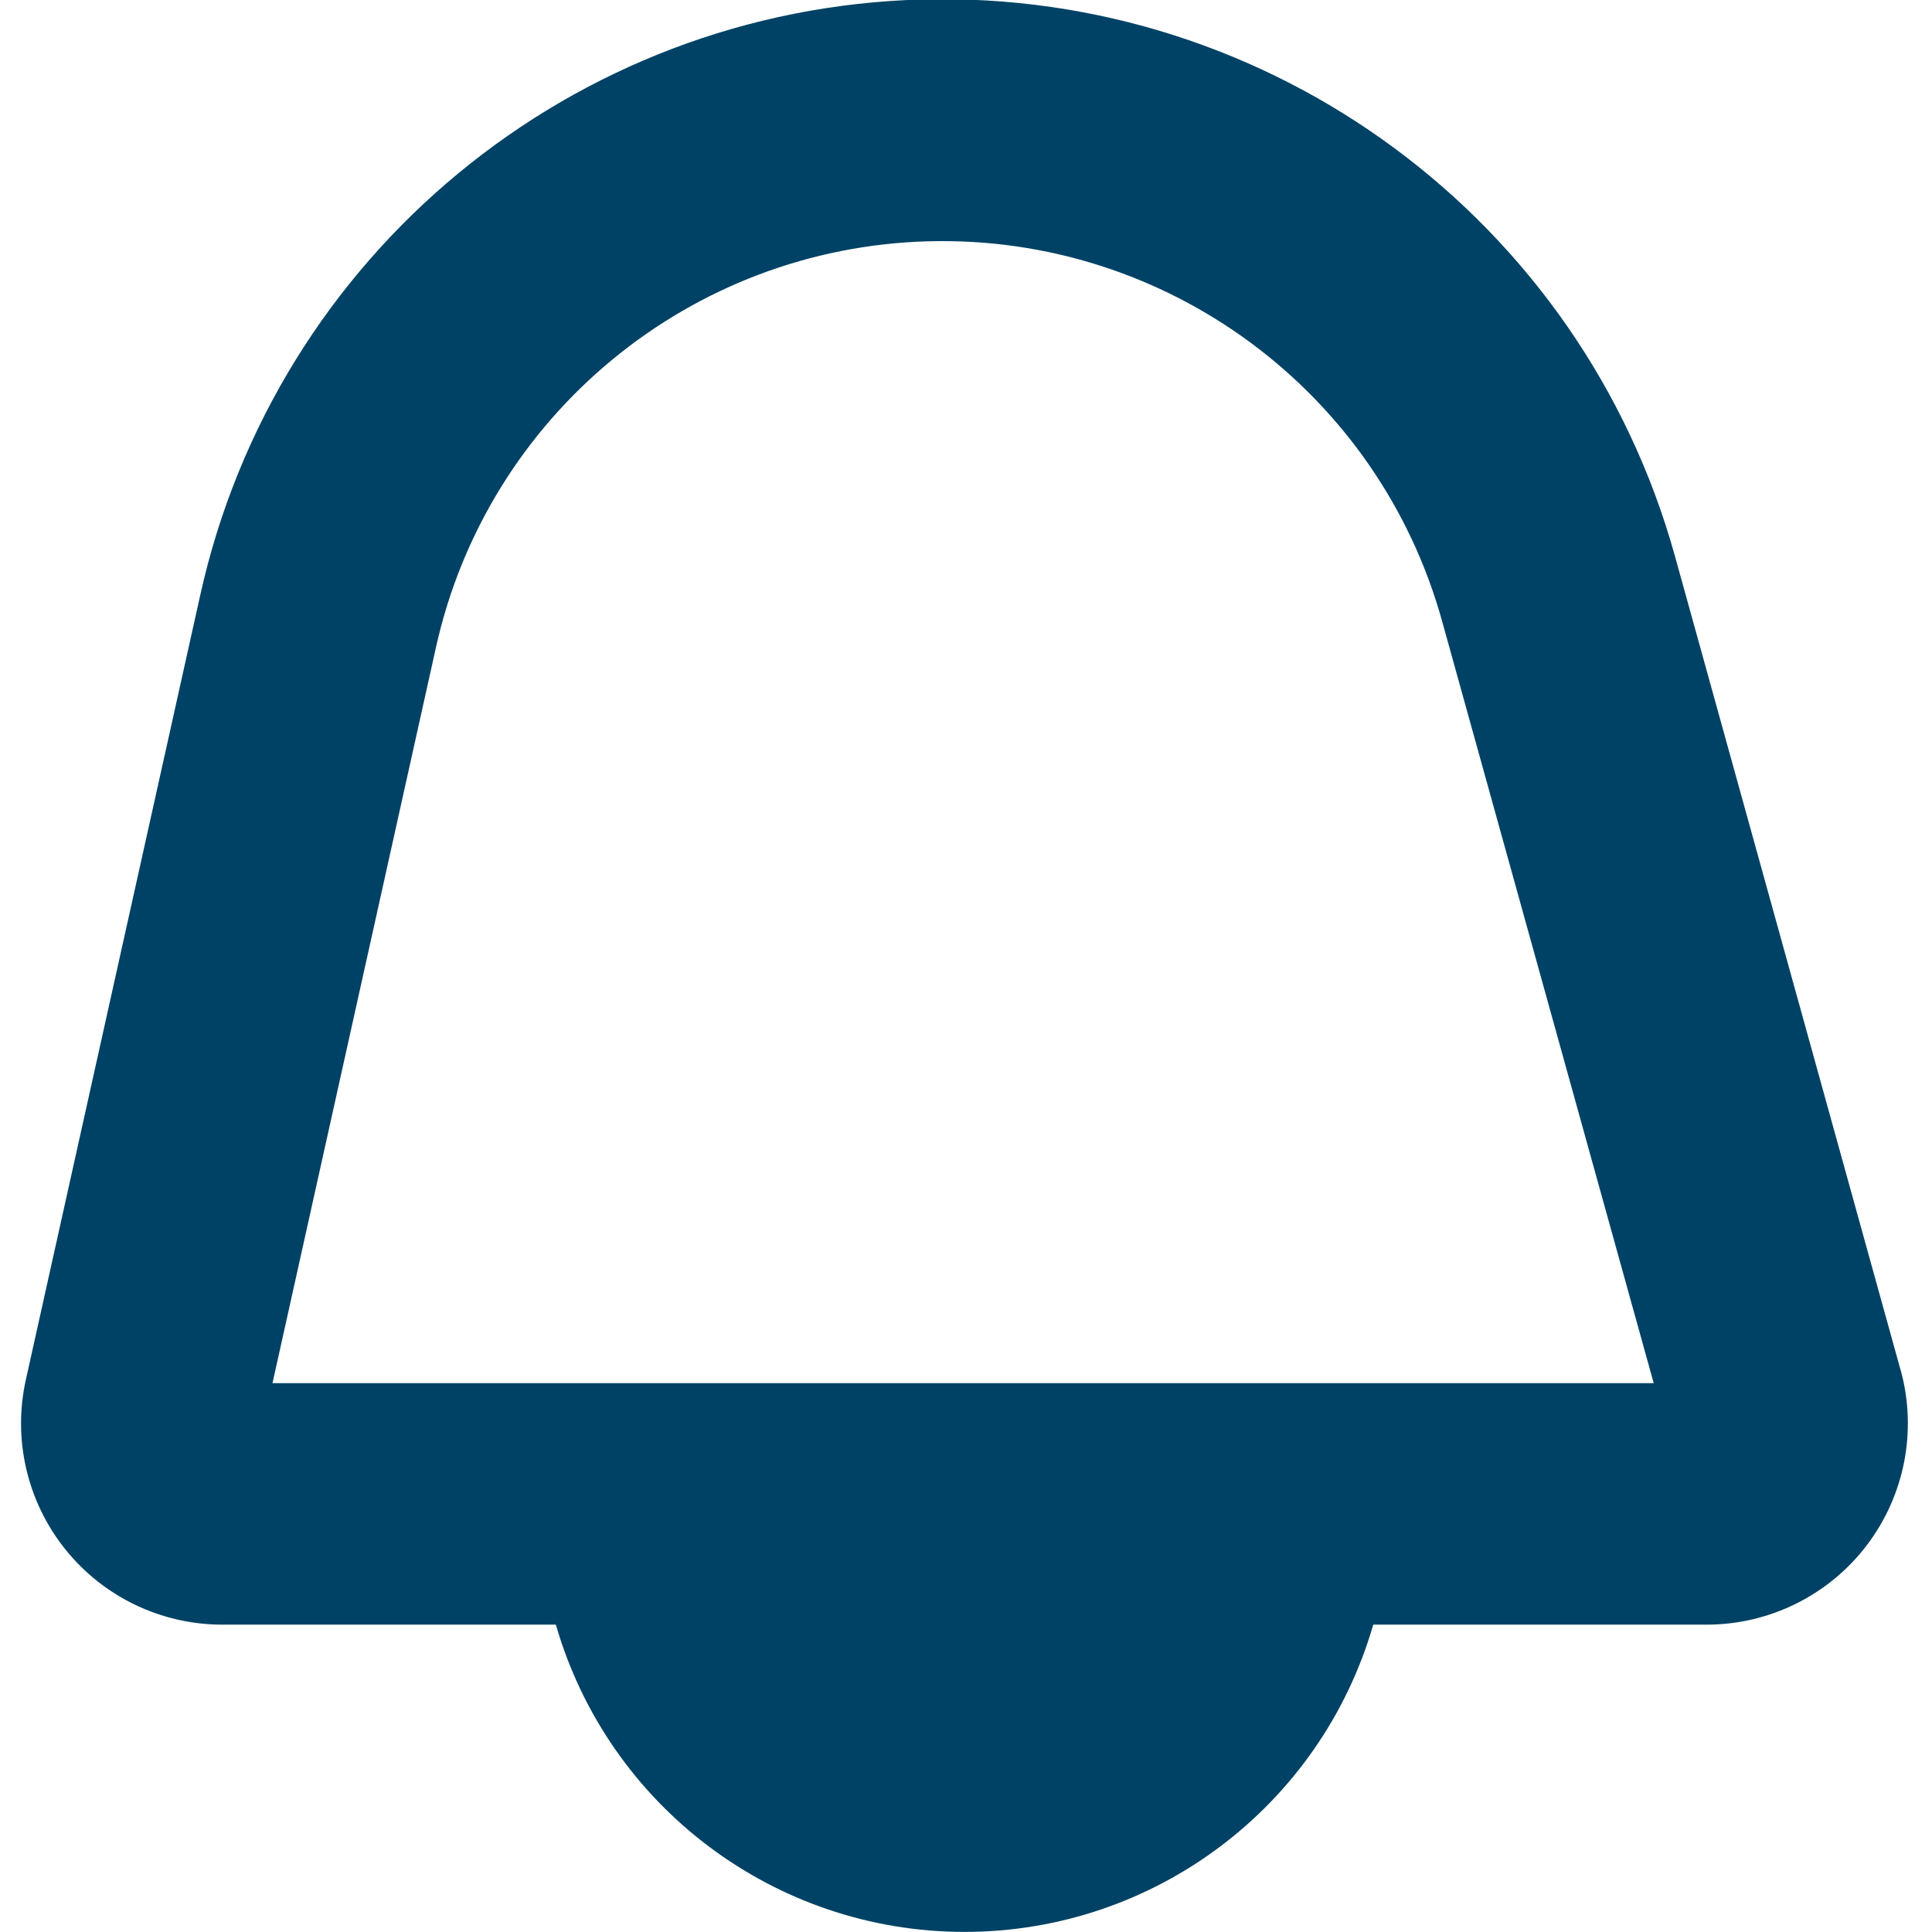
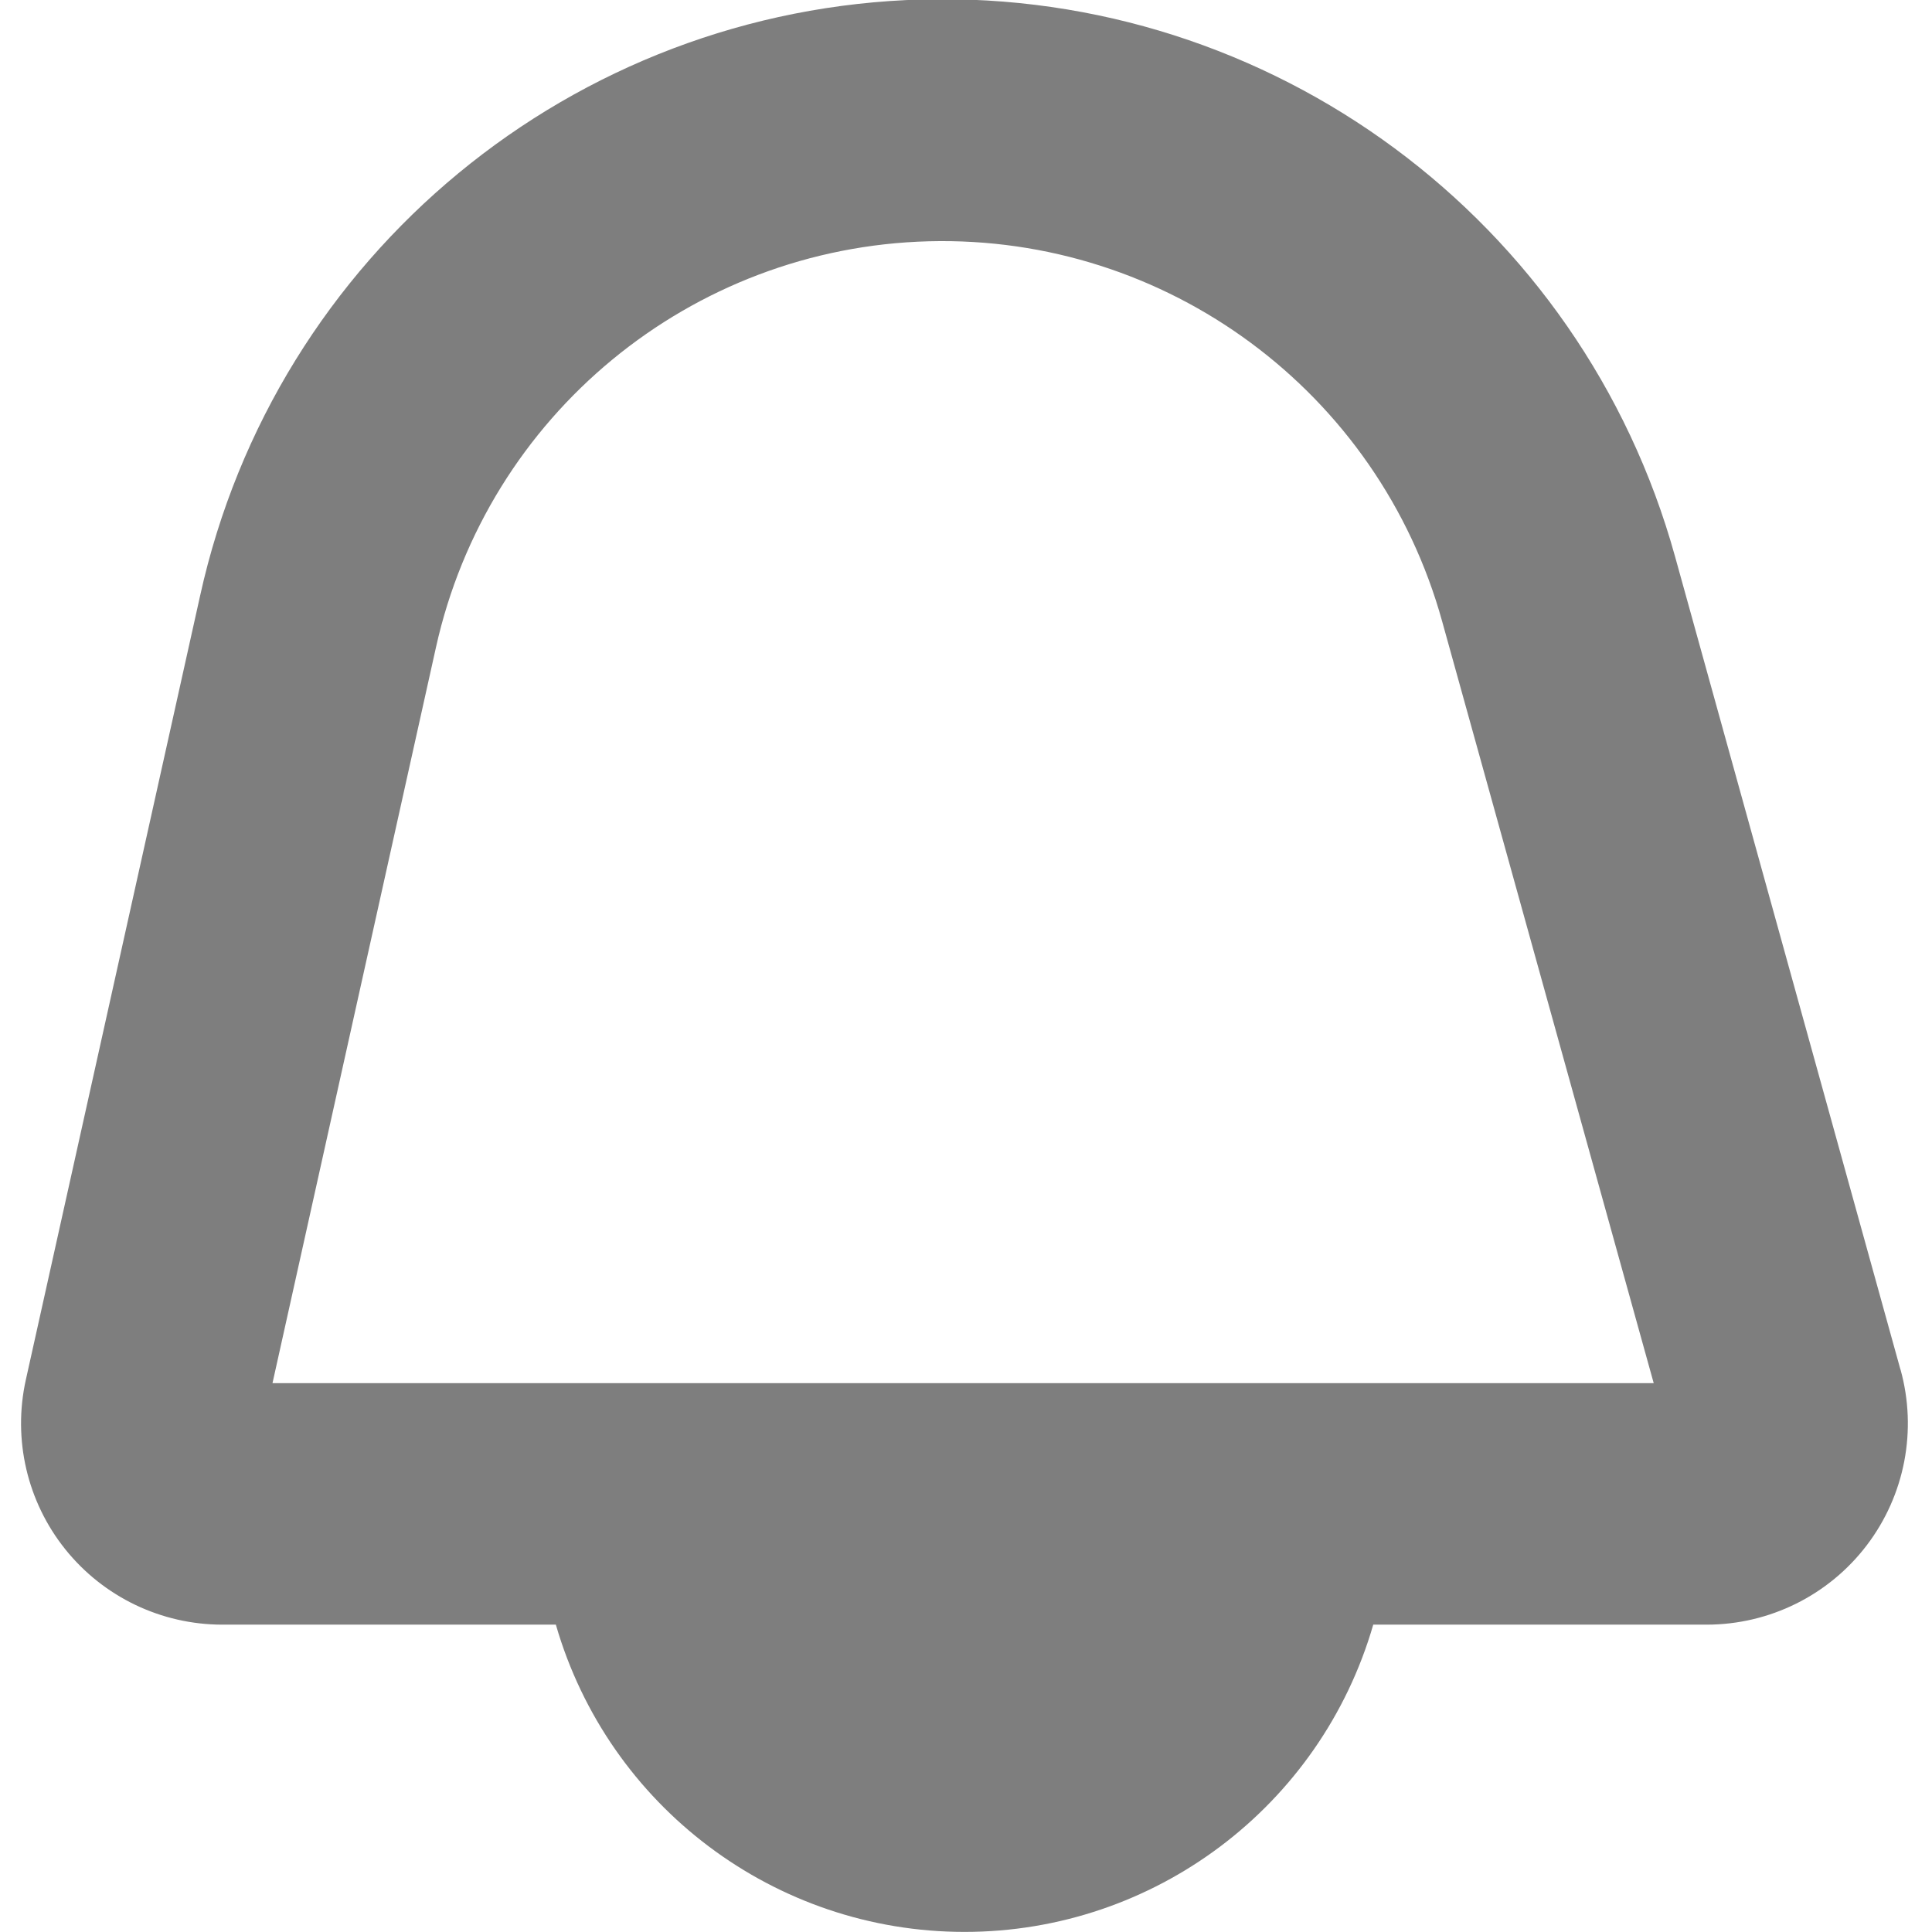
<svg xmlns="http://www.w3.org/2000/svg" id="Isolation_Mode" data-name="Isolation Mode" viewBox="0 0 24 24" width="512" height="512">
-   <path fill="#004265" d="M23.608,17.013l-2.8-10.1A9.443,9.443,0,0,0,2.486,7.4L.321,17.14a2.5,2.5,0,0,0,2.441,3.042H6.905a5.285,5.285,0,0,0,10.154,0H21.2a2.5,2.5,0,0,0,2.409-3.169Zm-20.223.169,2.03-9.137a6.443,6.443,0,0,1,12.5-.326l2.628,9.463Z" />
+   <path fill="#7e7e7e" d="M23.608,17.013l-2.8-10.1A9.443,9.443,0,0,0,2.486,7.4L.321,17.14a2.5,2.5,0,0,0,2.441,3.042H6.905a5.285,5.285,0,0,0,10.154,0H21.2a2.5,2.5,0,0,0,2.409-3.169Zm-20.223.169,2.03-9.137a6.443,6.443,0,0,1,12.5-.326l2.628,9.463Z" />
</svg>
